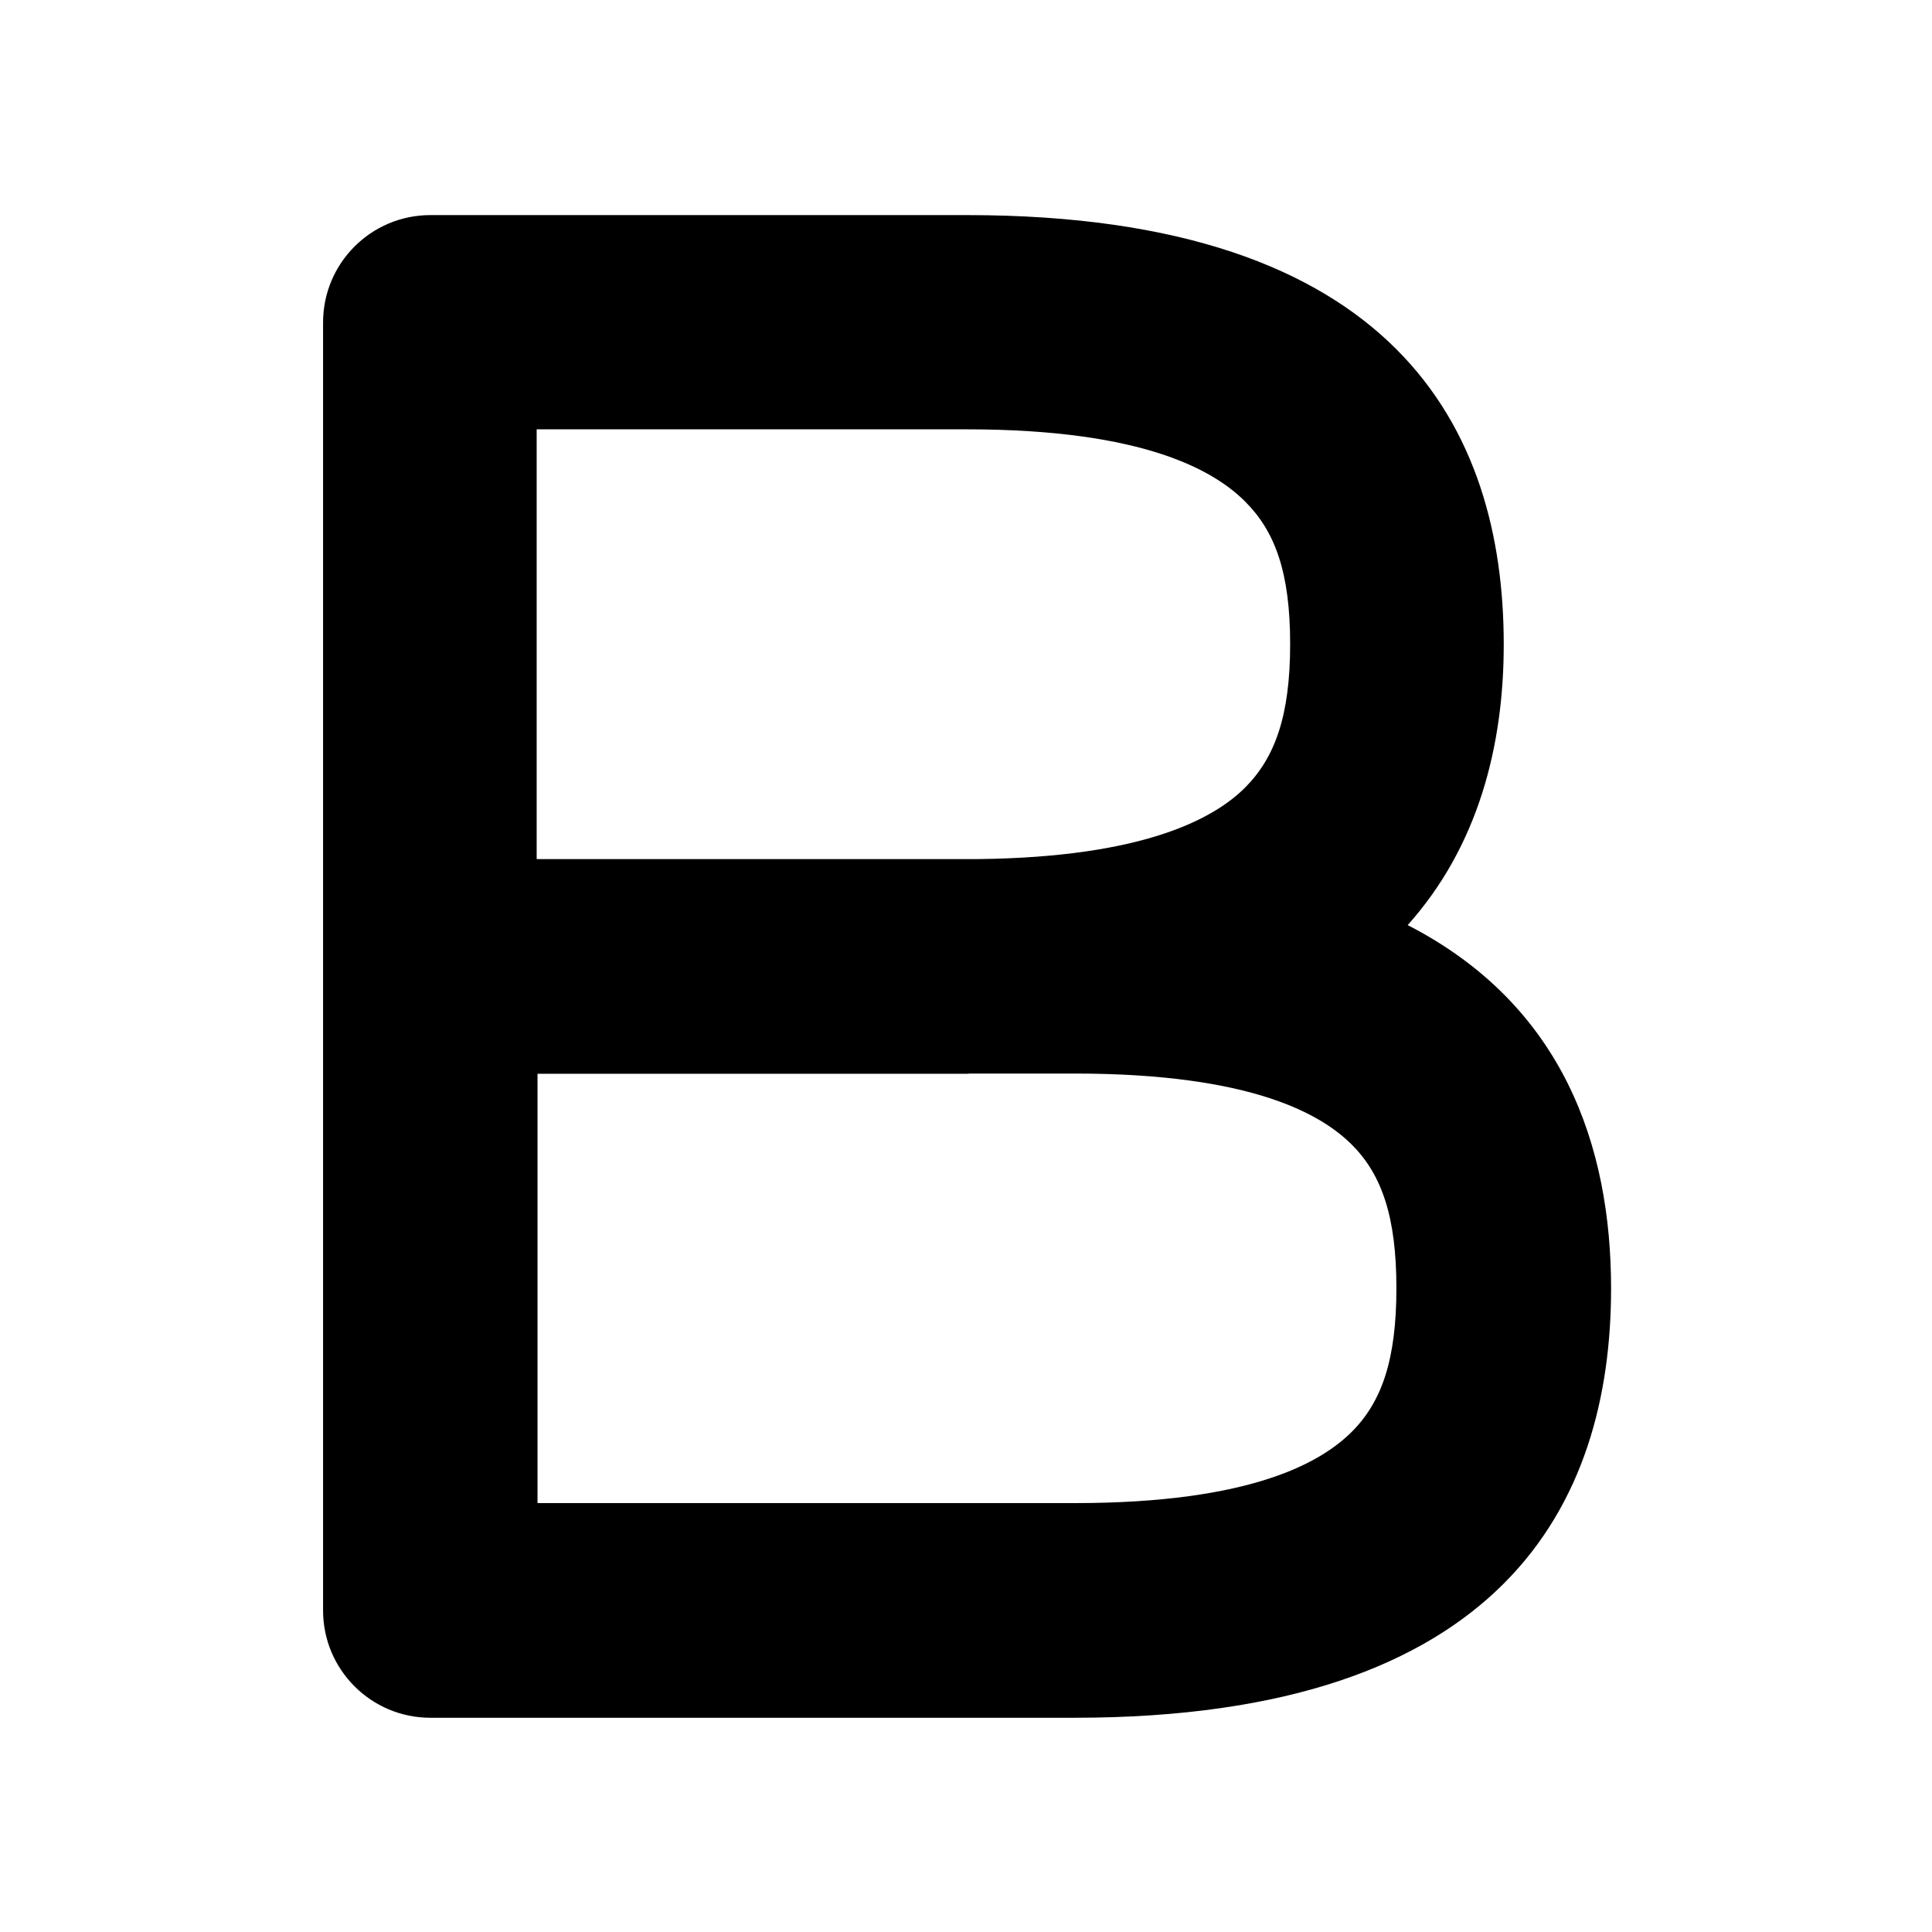
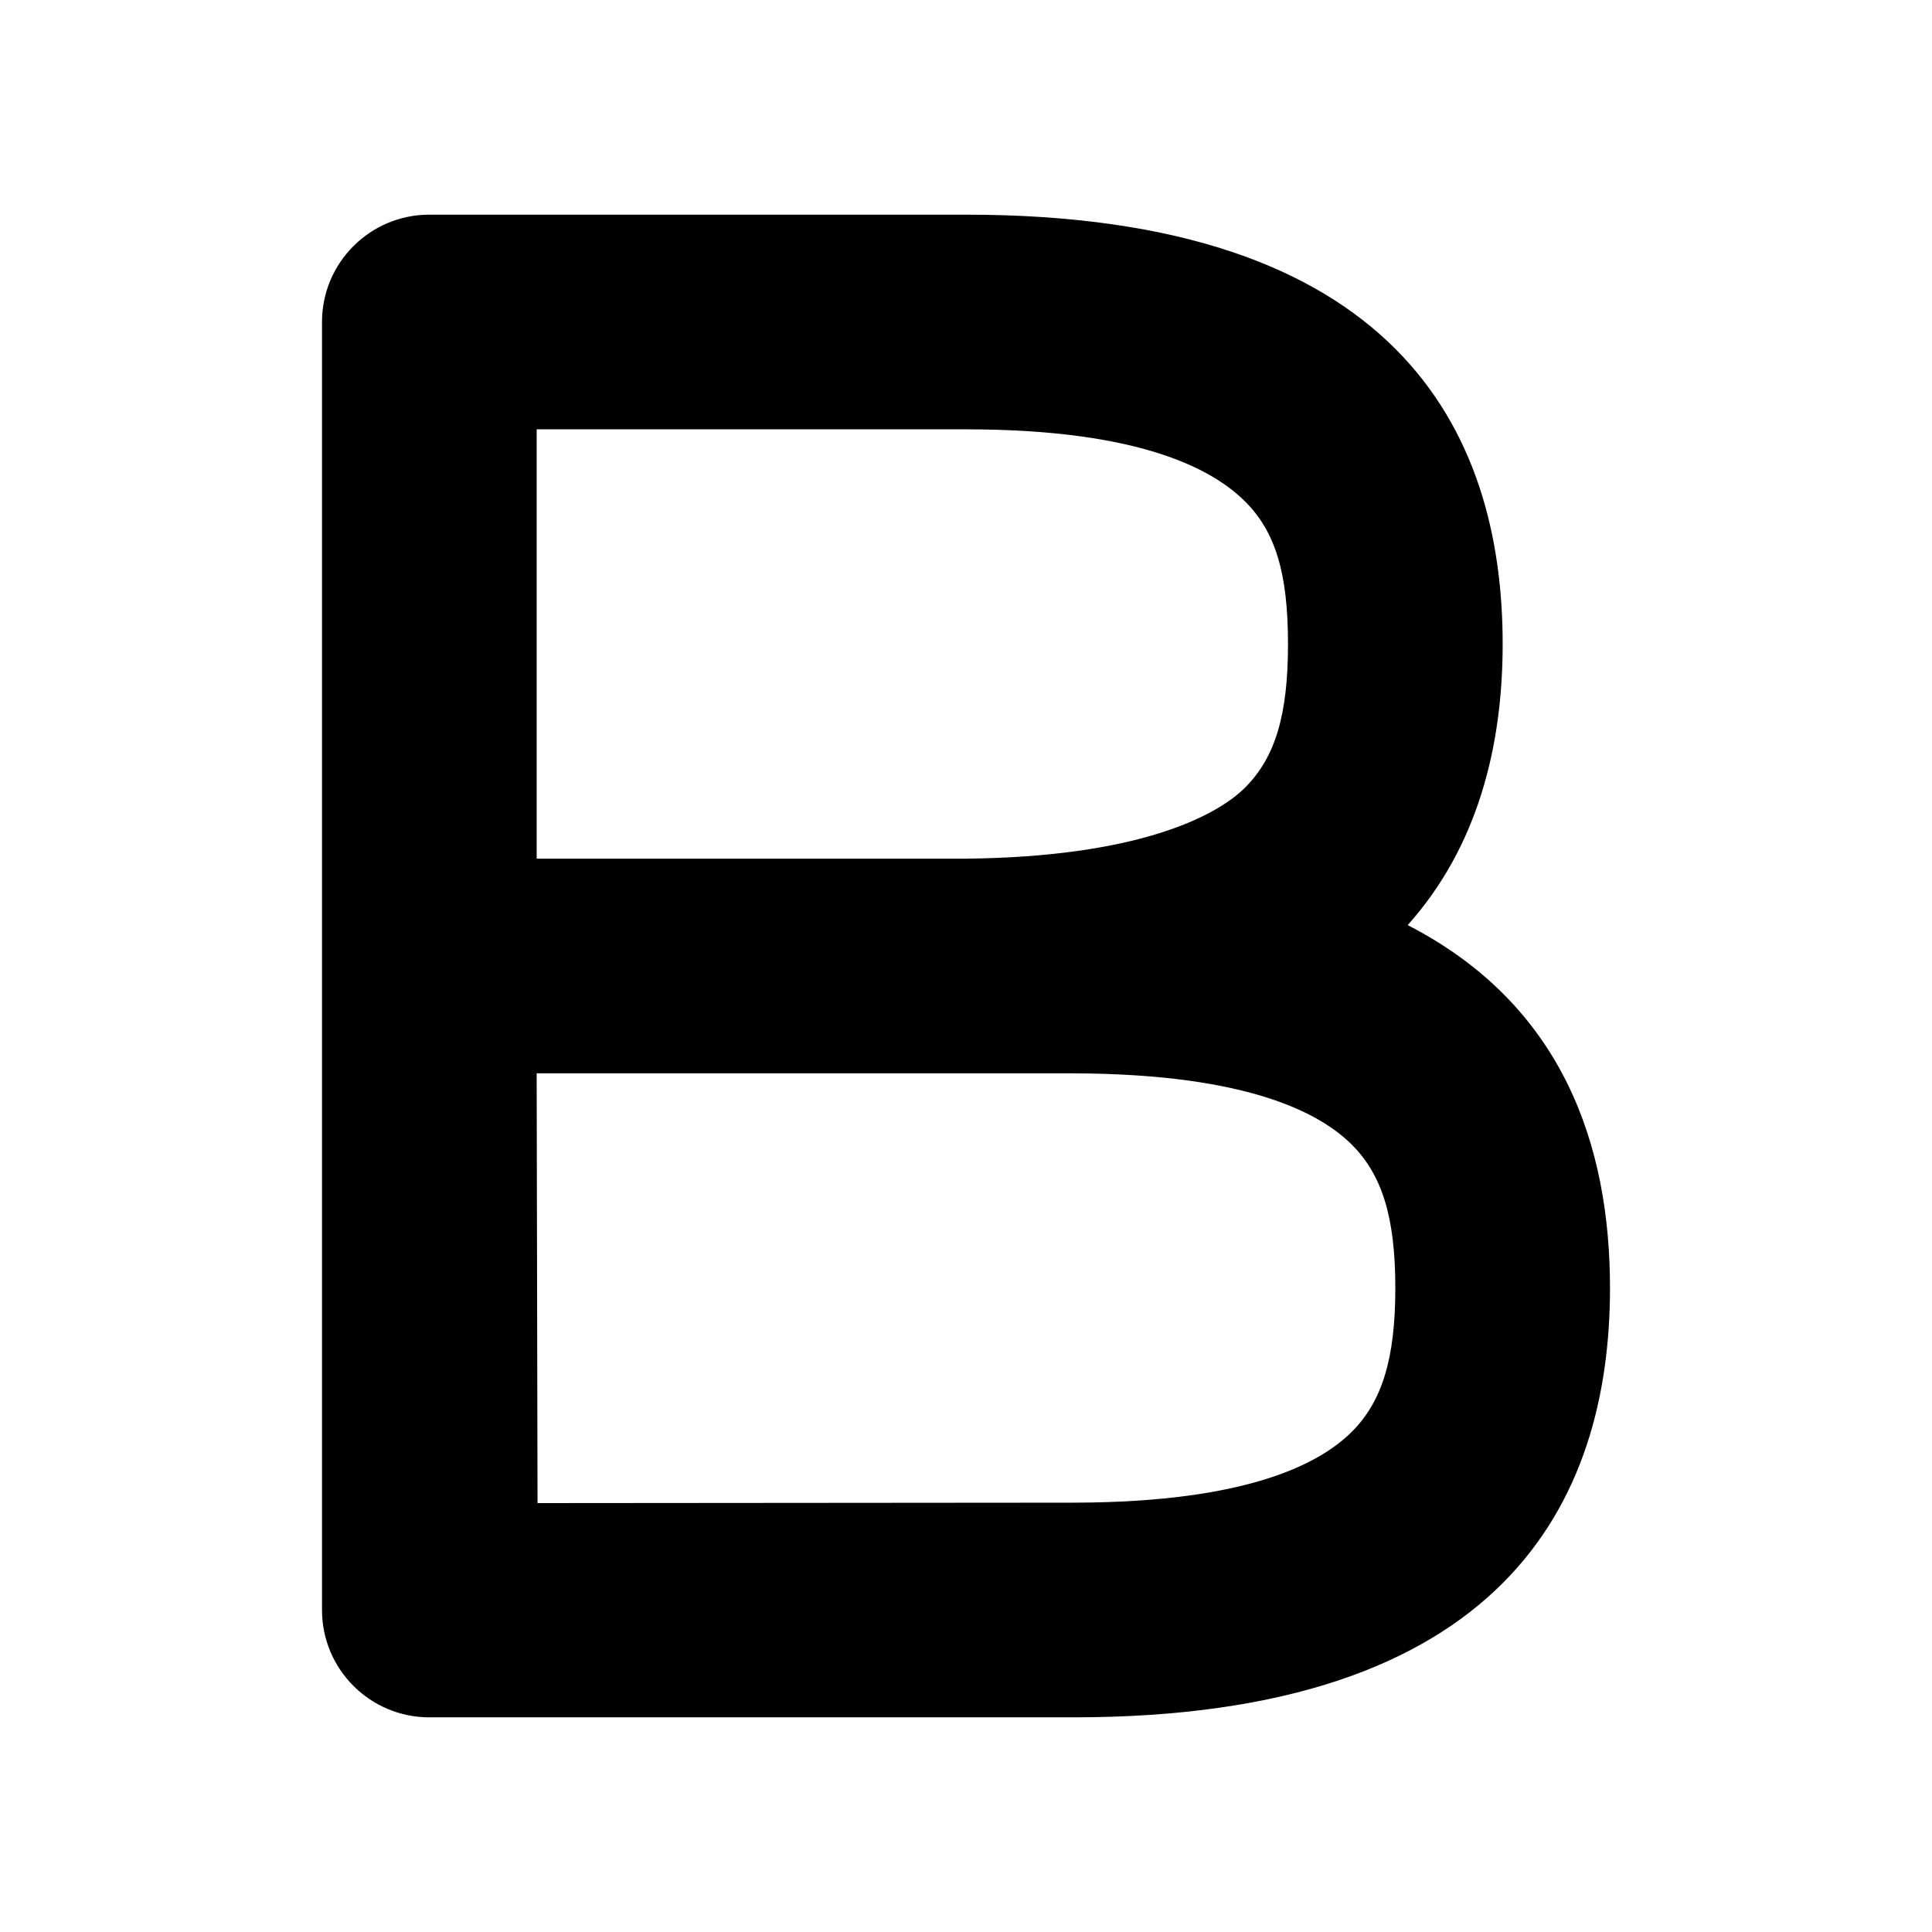
- <svg xmlns="http://www.w3.org/2000/svg" width="18" height="18">
-   <path d="M4.01 2.004a1 1 0 00-1 1v12a1 1 0 001 1h6c4 0 5-2 5-4 0-1.322-.444-2.64-1.895-3.385.657-.734.895-1.67.895-2.615 0-2-1-4-5-4zM5 4h4.008c1.668 0 2.312.393 2.592.672.28.279.42.662.42 1.328s-.14 1.057-.42 1.338c-.275.274-.912.65-2.498.666H5zm4.04 6.002h.972c1.666 0 2.306.386 2.584.664.277.278.414.669.414 1.336s-.137 1.058-.414 1.336c-.278.278-.918.666-2.584.666H5.008v-4H9.01l.03-.002z" />
+ <svg xmlns="http://www.w3.org/2000/svg" height="18" width="18">
+   <path d="M4 2a1 1 0 00-1 1v12a1 1 0 001 1h6c4 0 5-2 5-4 0-1.322-.434-2.636-1.885-3.381C13.772 7.885 14 6.945 14 6c0-2-1-4-5-4zm1 2h4c1.668 0 2.32.393 2.6.672.28.279.4.662.4 1.328s-.12 1.057-.4 1.338c-.275.274-1.014.646-2.6.662H5zm5 6c1.666.005 2.318.388 2.596.666.277.278.404.667.404 1.334s-.127 1.06-.404 1.338c-.278.278-.93.66-2.596.662l-4.992.004L5 10z" />
</svg>
